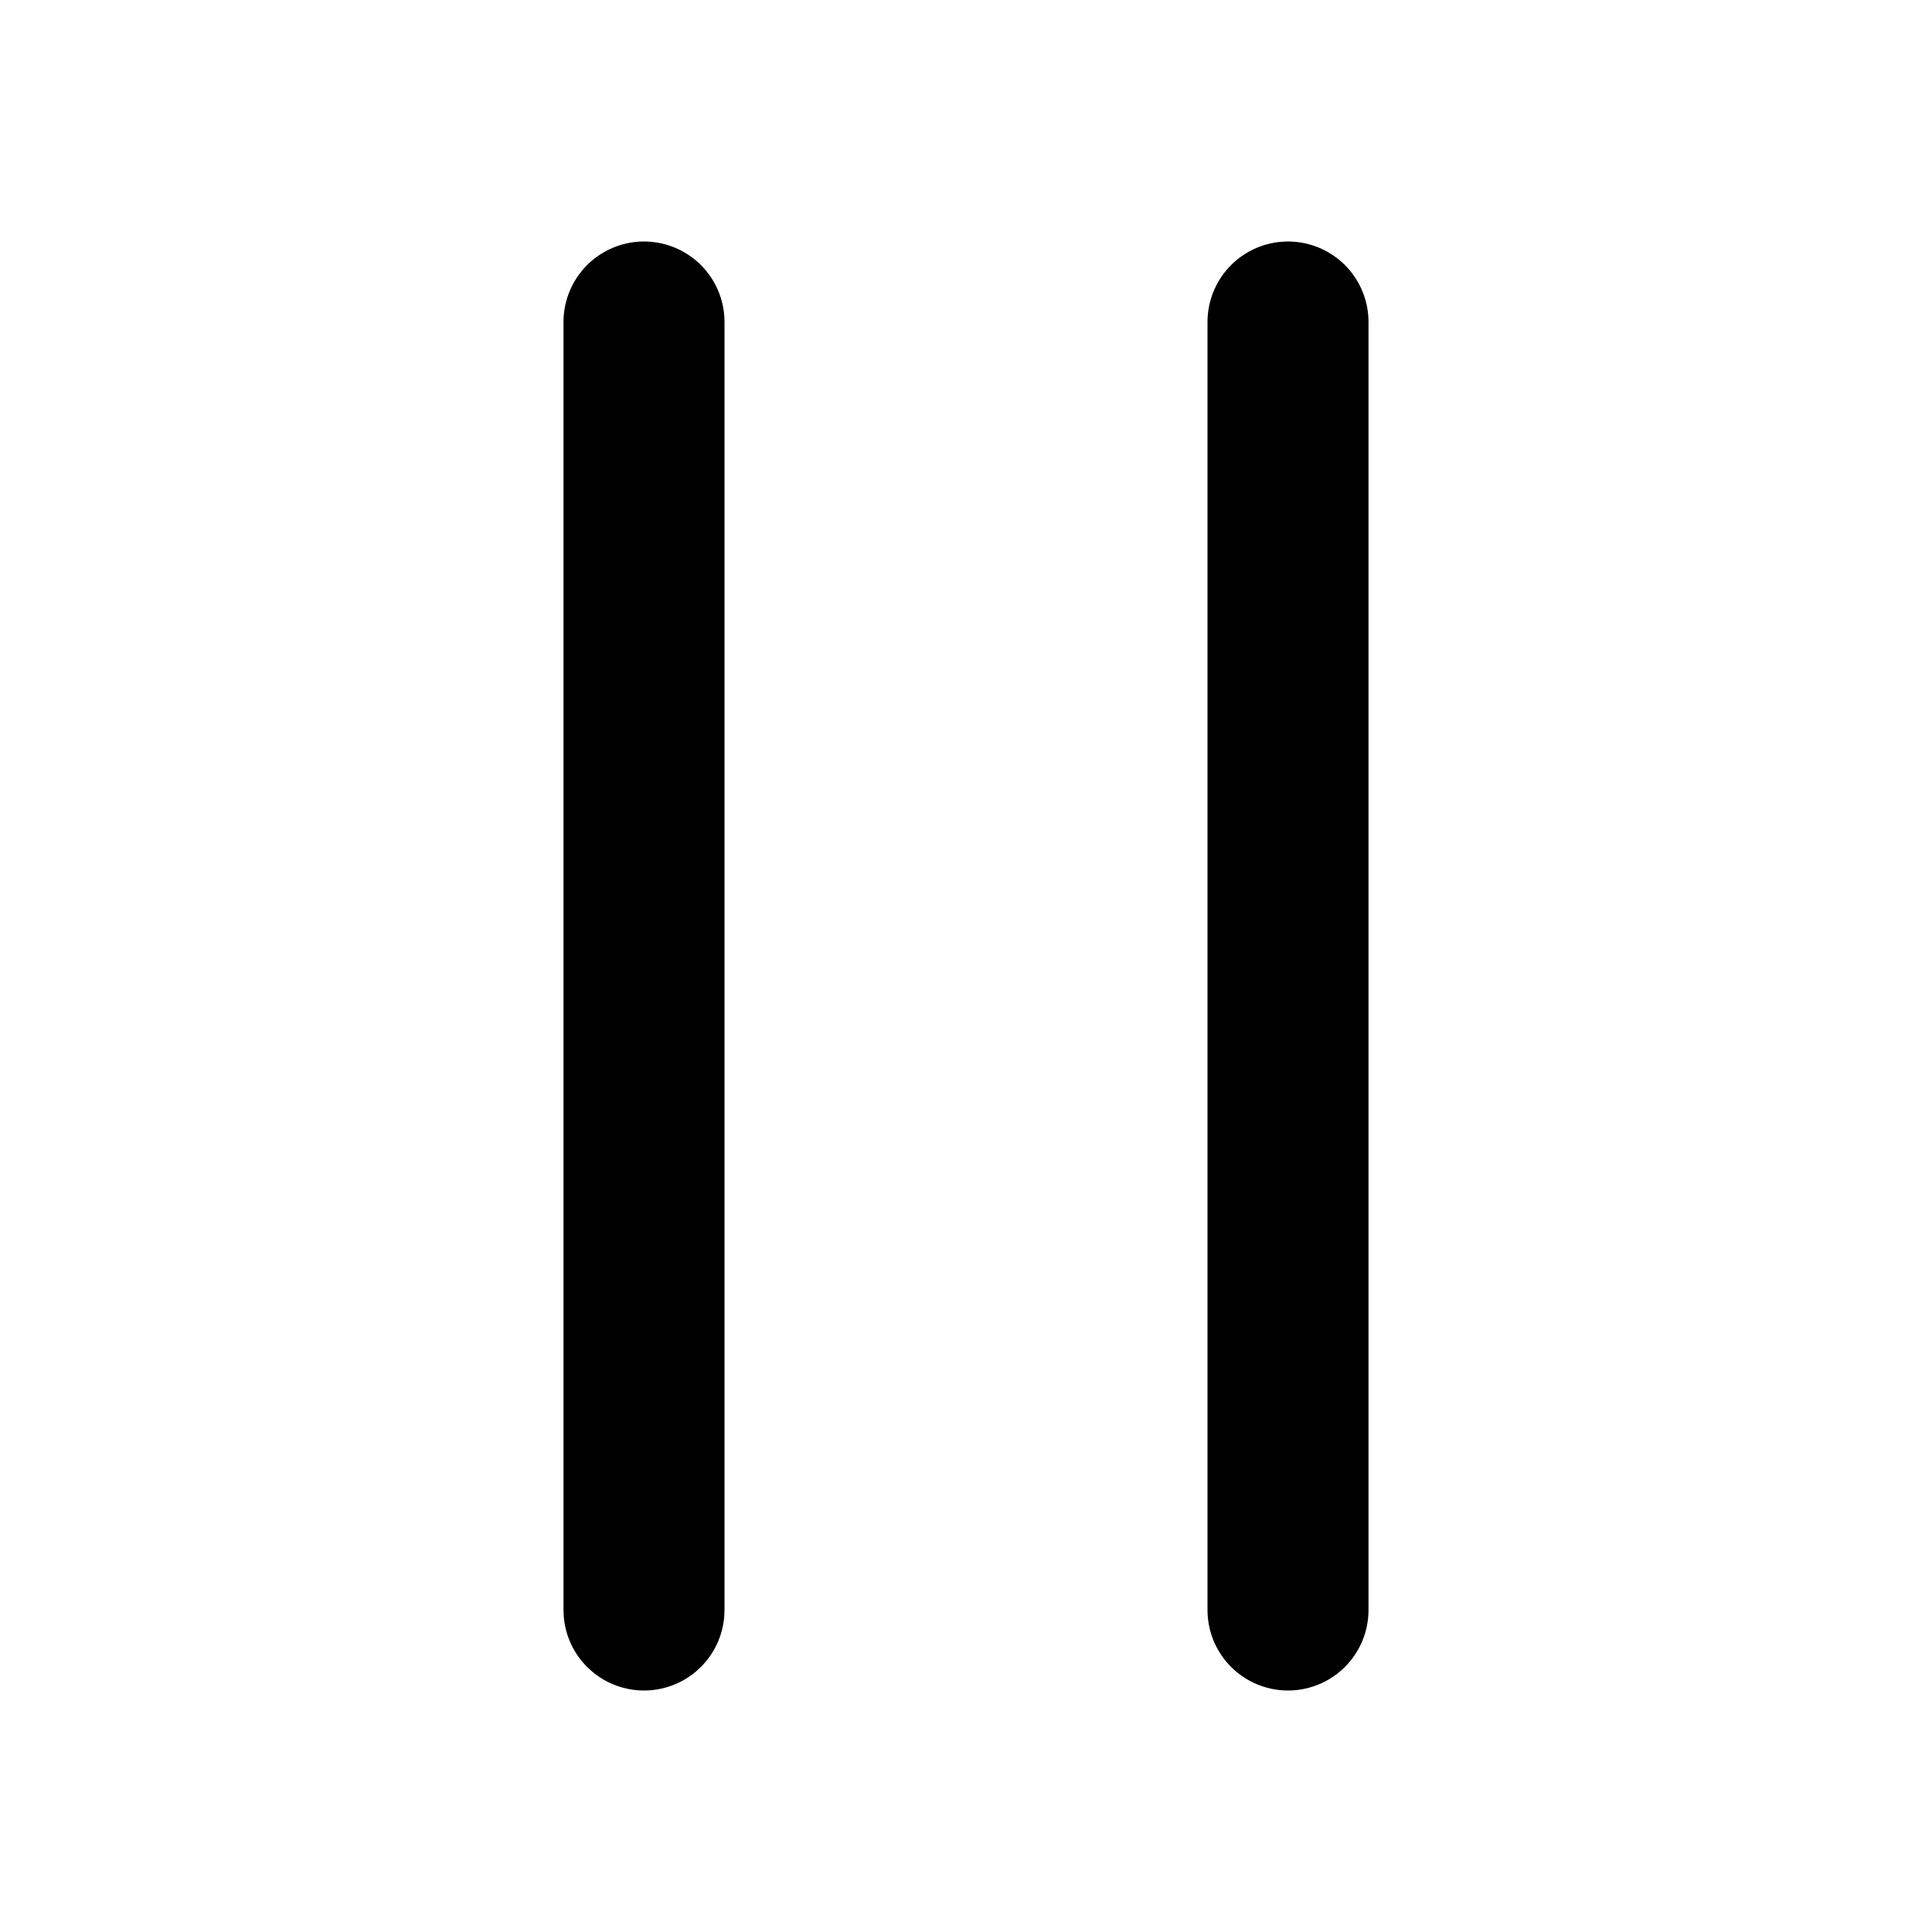
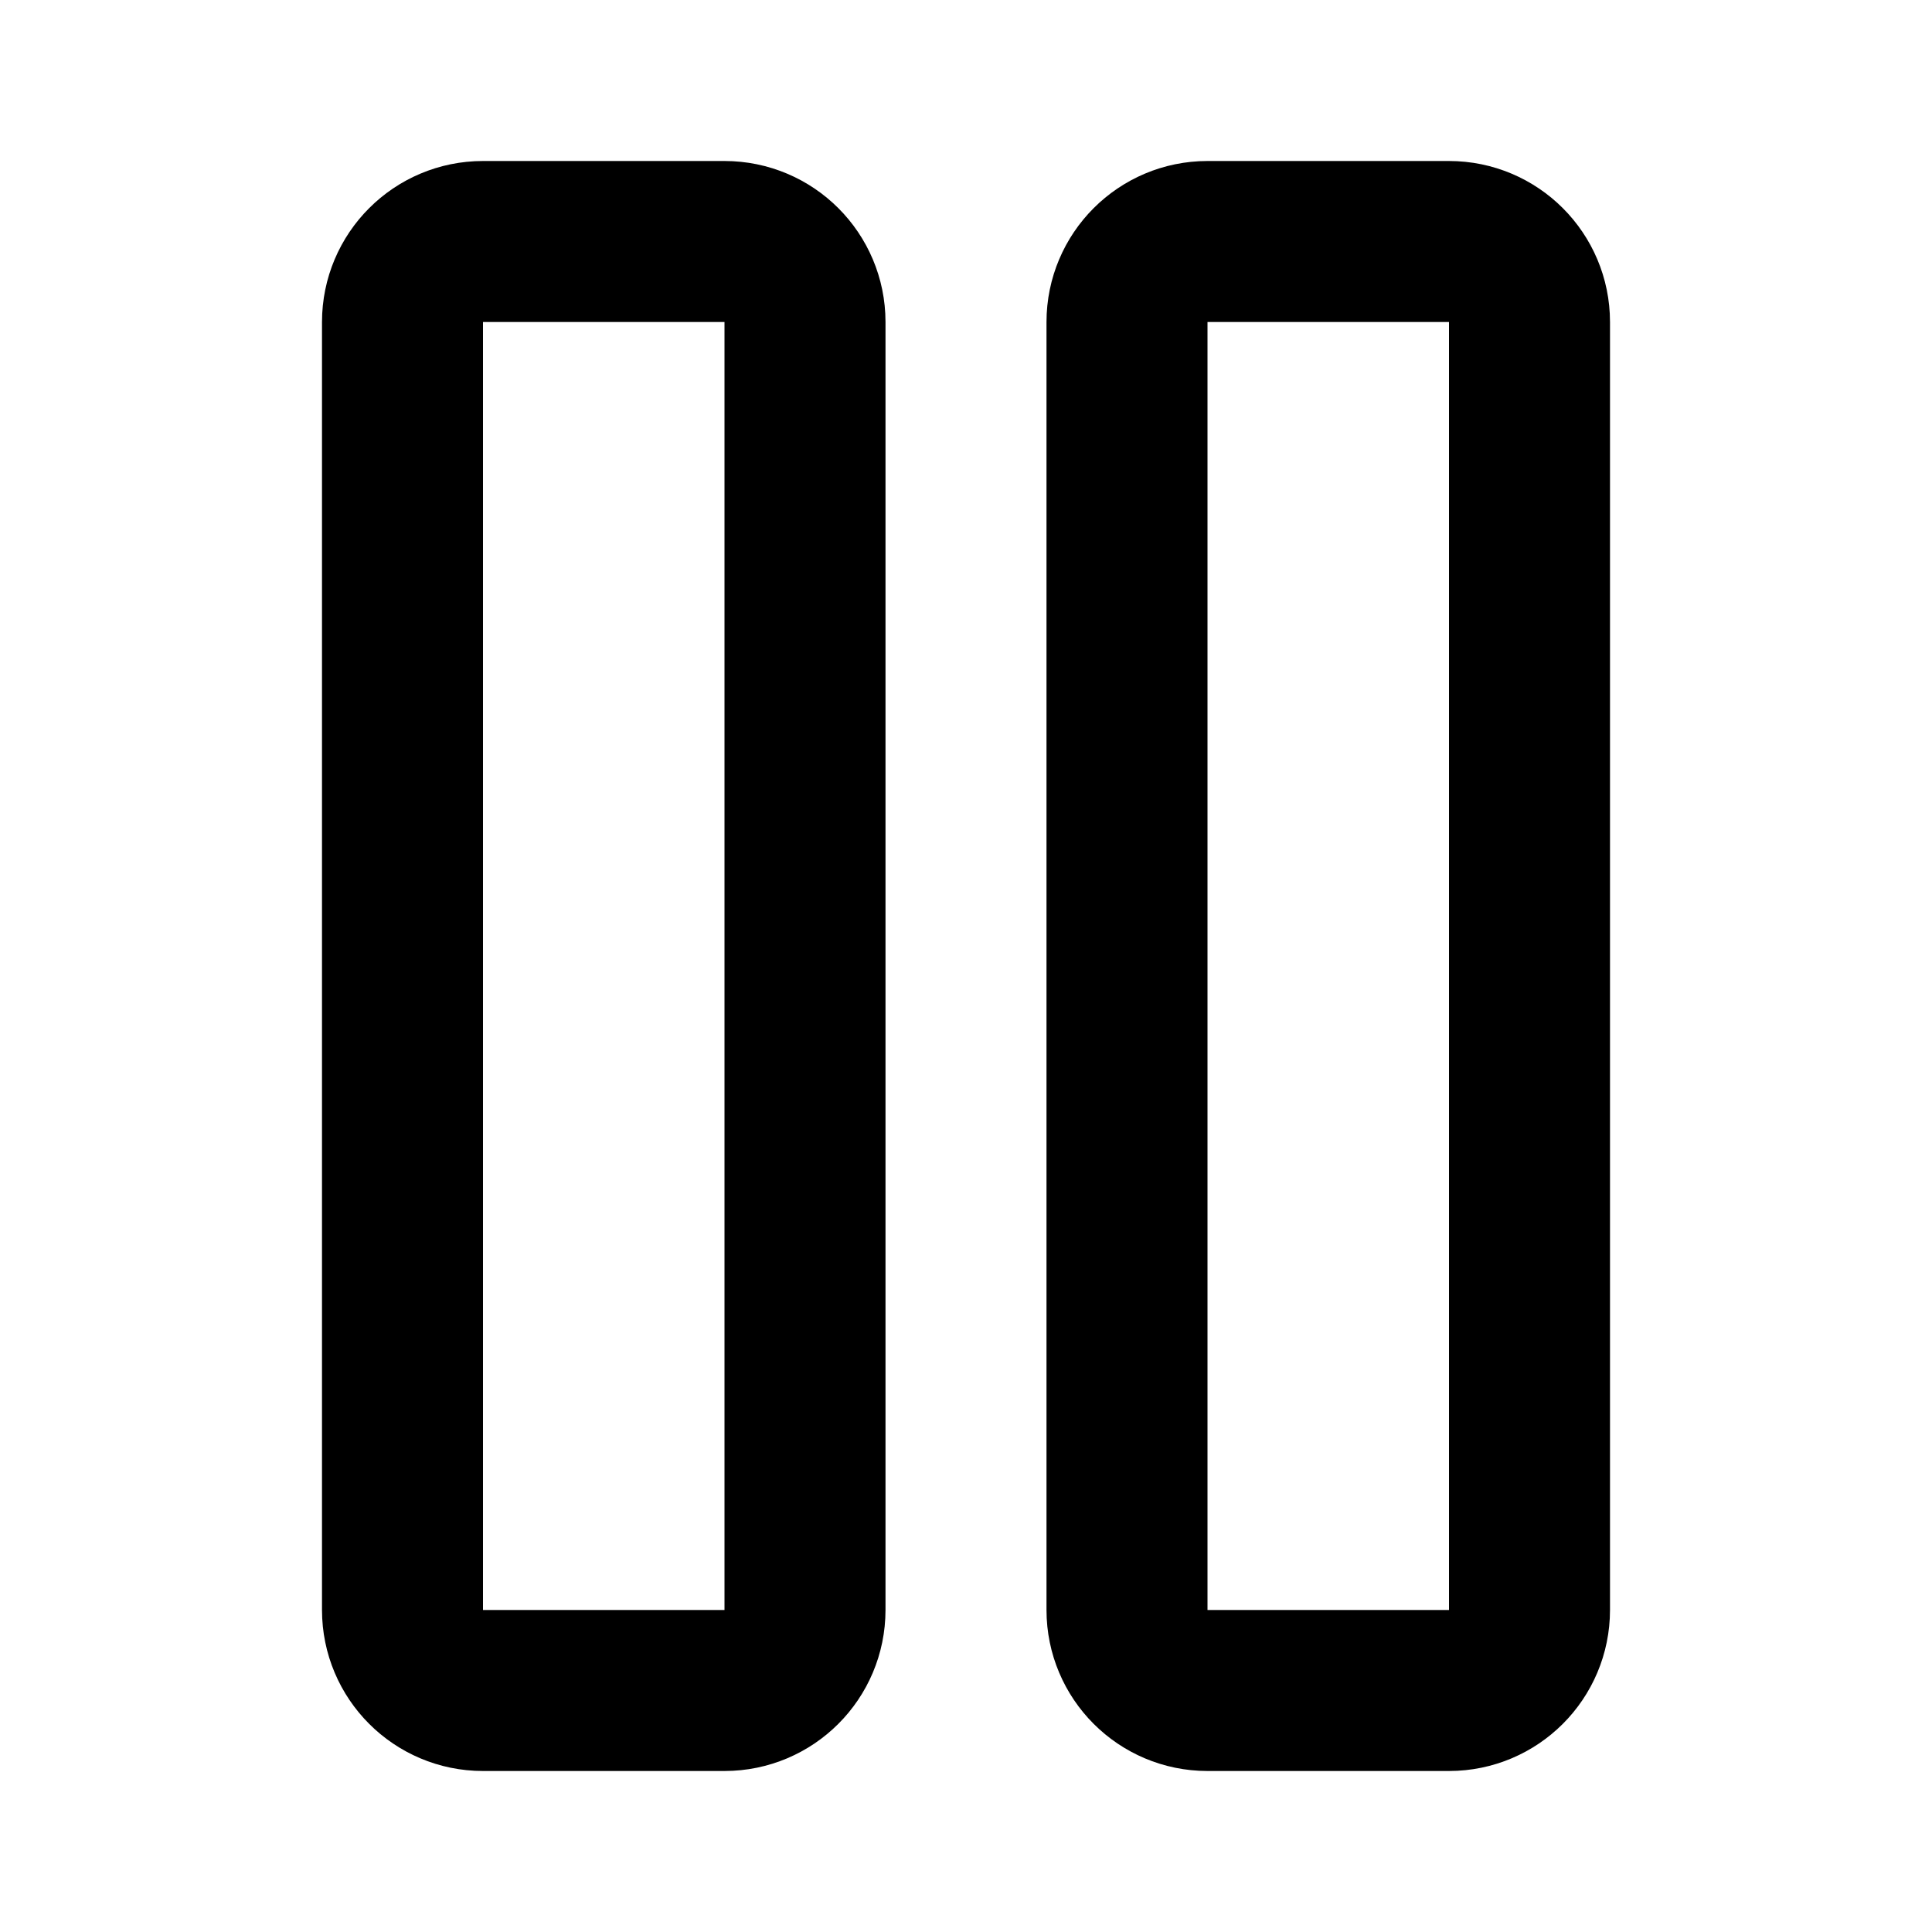
<svg xmlns="http://www.w3.org/2000/svg" width="24" height="24" viewBox="0 0 24 24" fill="none" stroke="currentColor" stroke-width="2" stroke-linecap="round" stroke-linejoin="round">
-   <line x1="8" y1="4" x2="8" y2="20" />
-   <line x1="16" y1="4" x2="16" y2="20" />
+   <rect width="5" height="18" x="5" y="3" rx="1" />
+   <rect width="5" height="18" x="14" y="3" rx="1" />
</svg>
